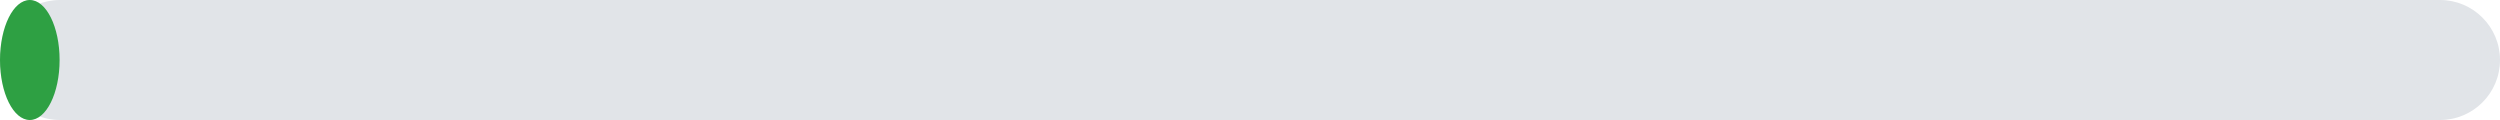
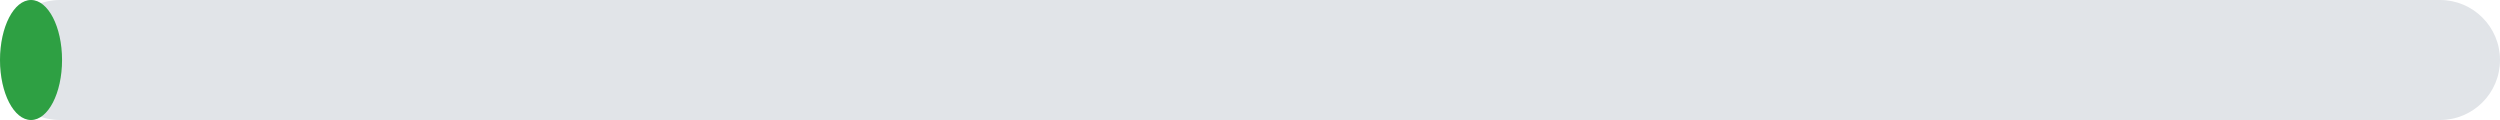
<svg xmlns="http://www.w3.org/2000/svg" width="500" height="24" viewBox="0 0 500 24">
  <rect x="0" y="0" width="500" height="24" rx="12" fill="#e1e4e8" />
-   <rect x="0" y="0" width="11.92" height="24" rx="12" fill="#2ea043" />
+   <rect x="0" y="0" width="12.41" height="24" rx="12" fill="#2ea043" />
</svg>
